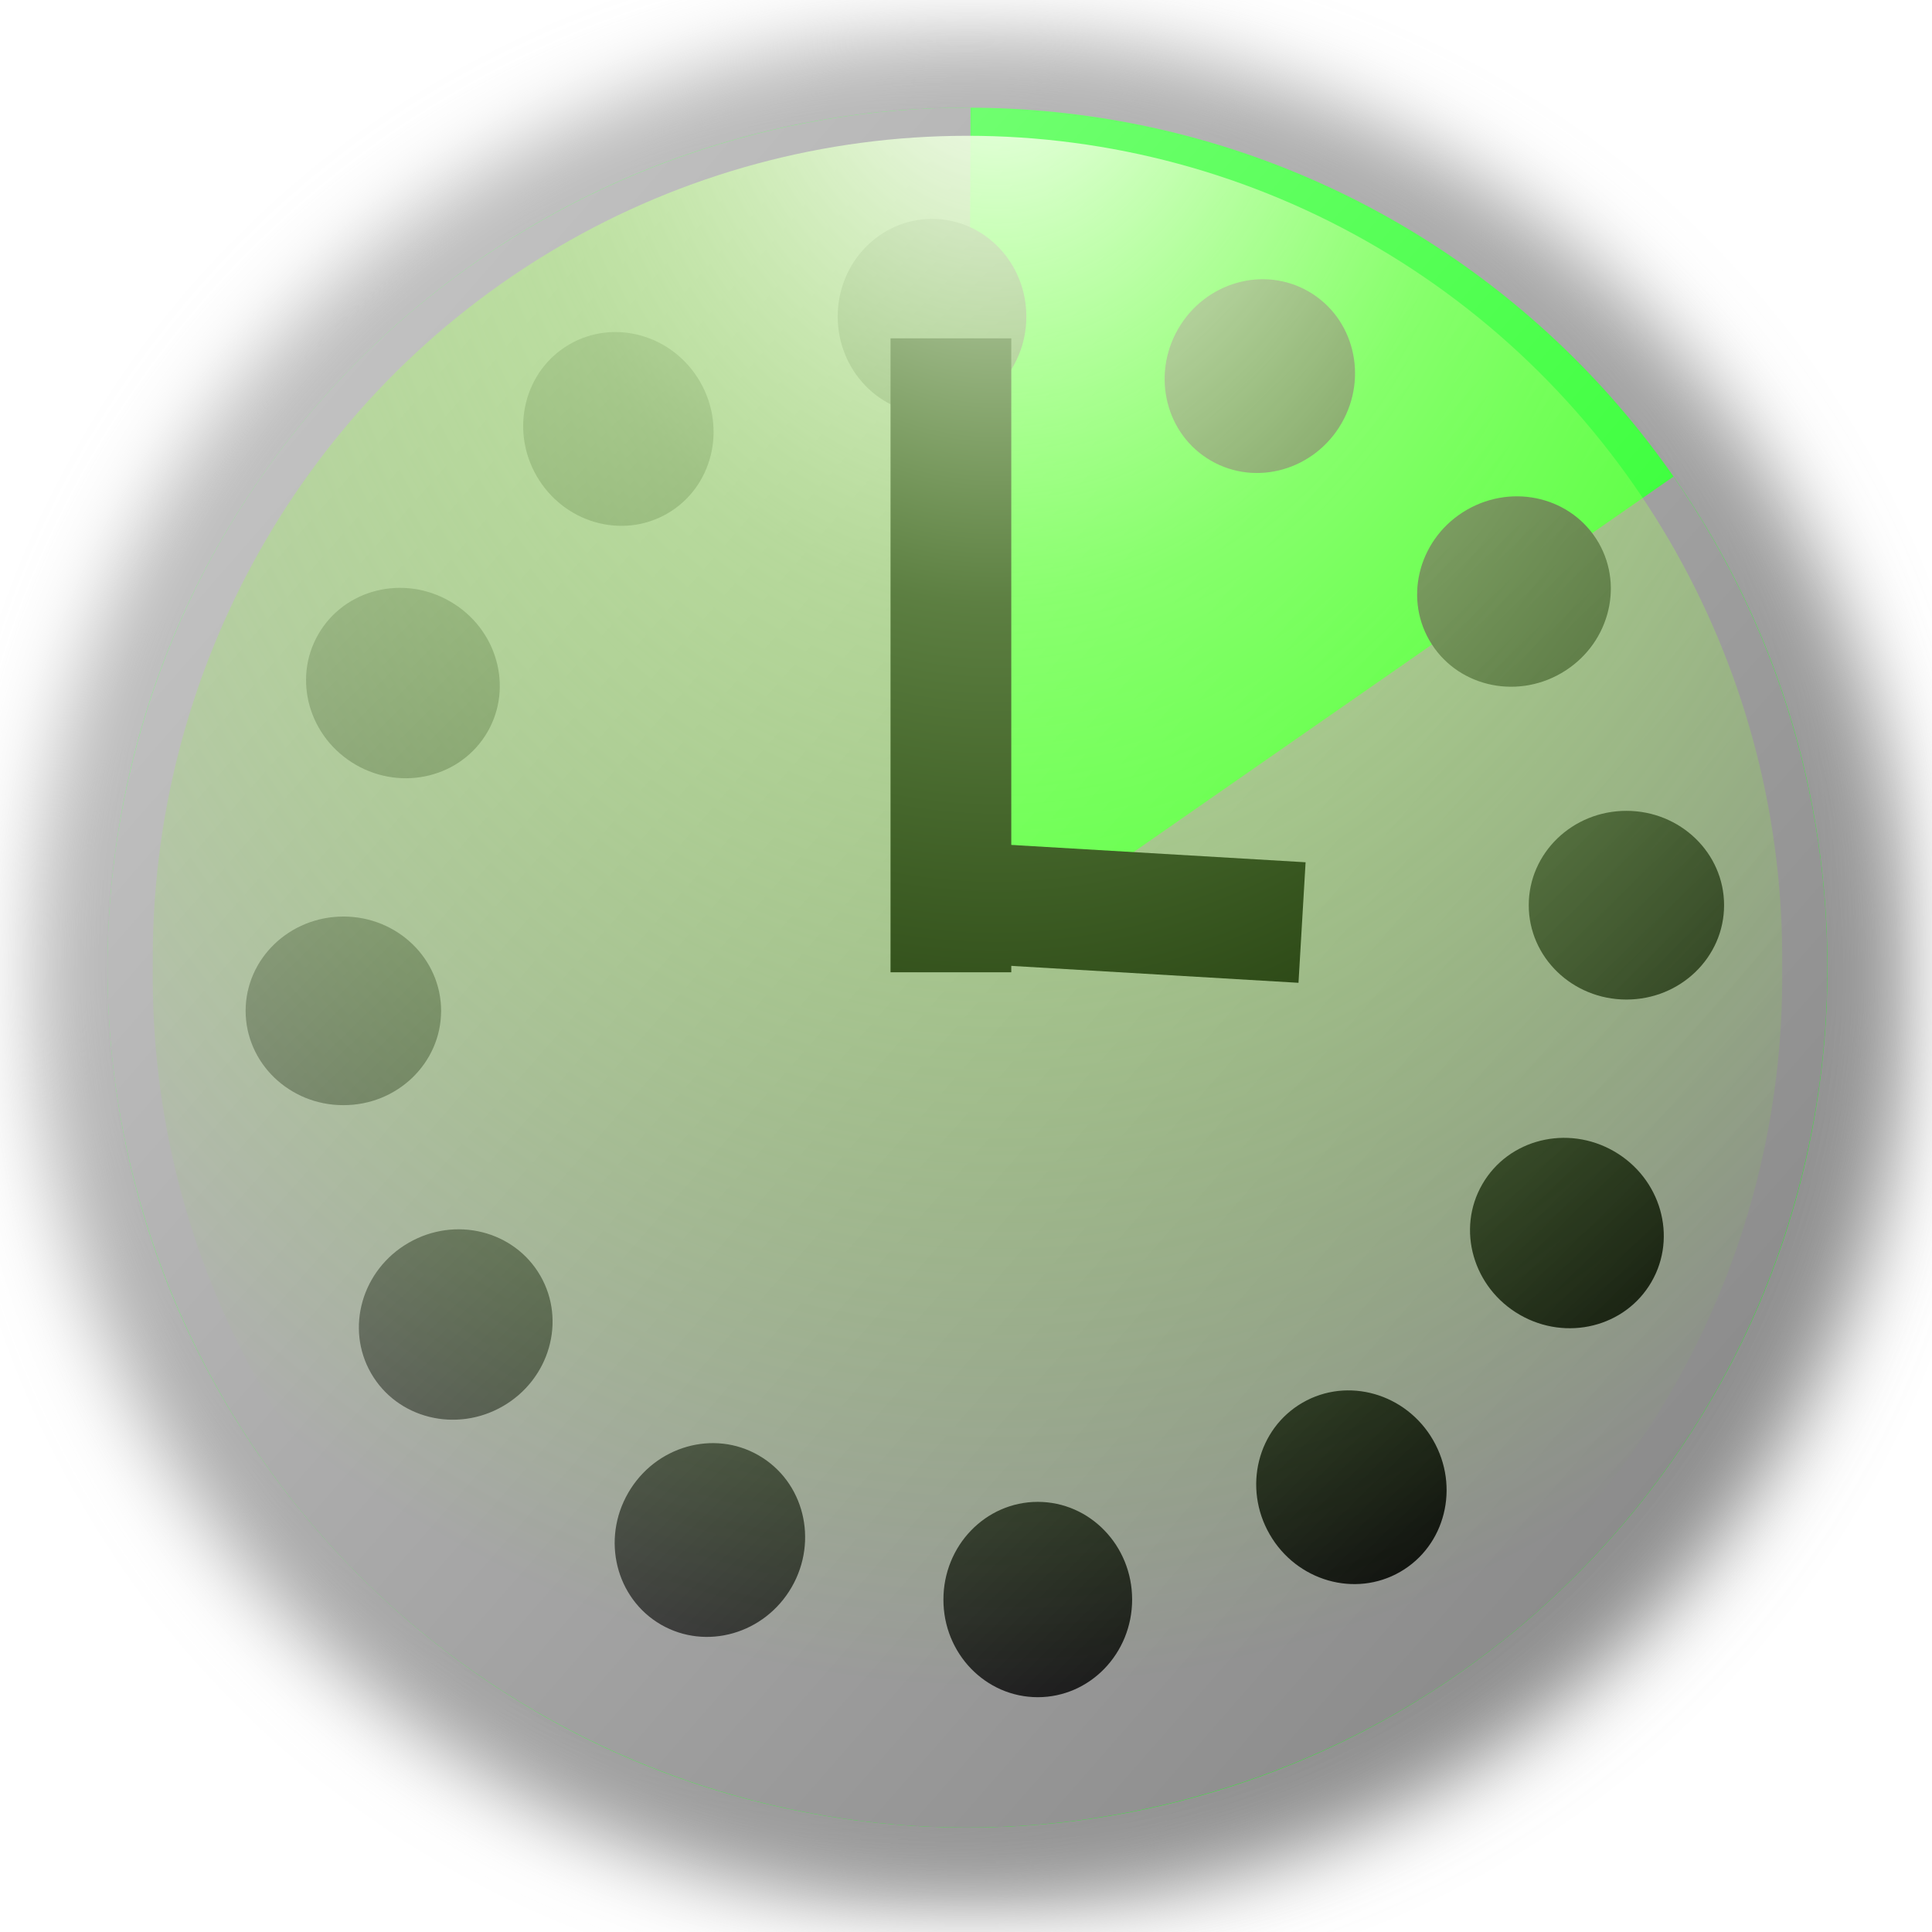
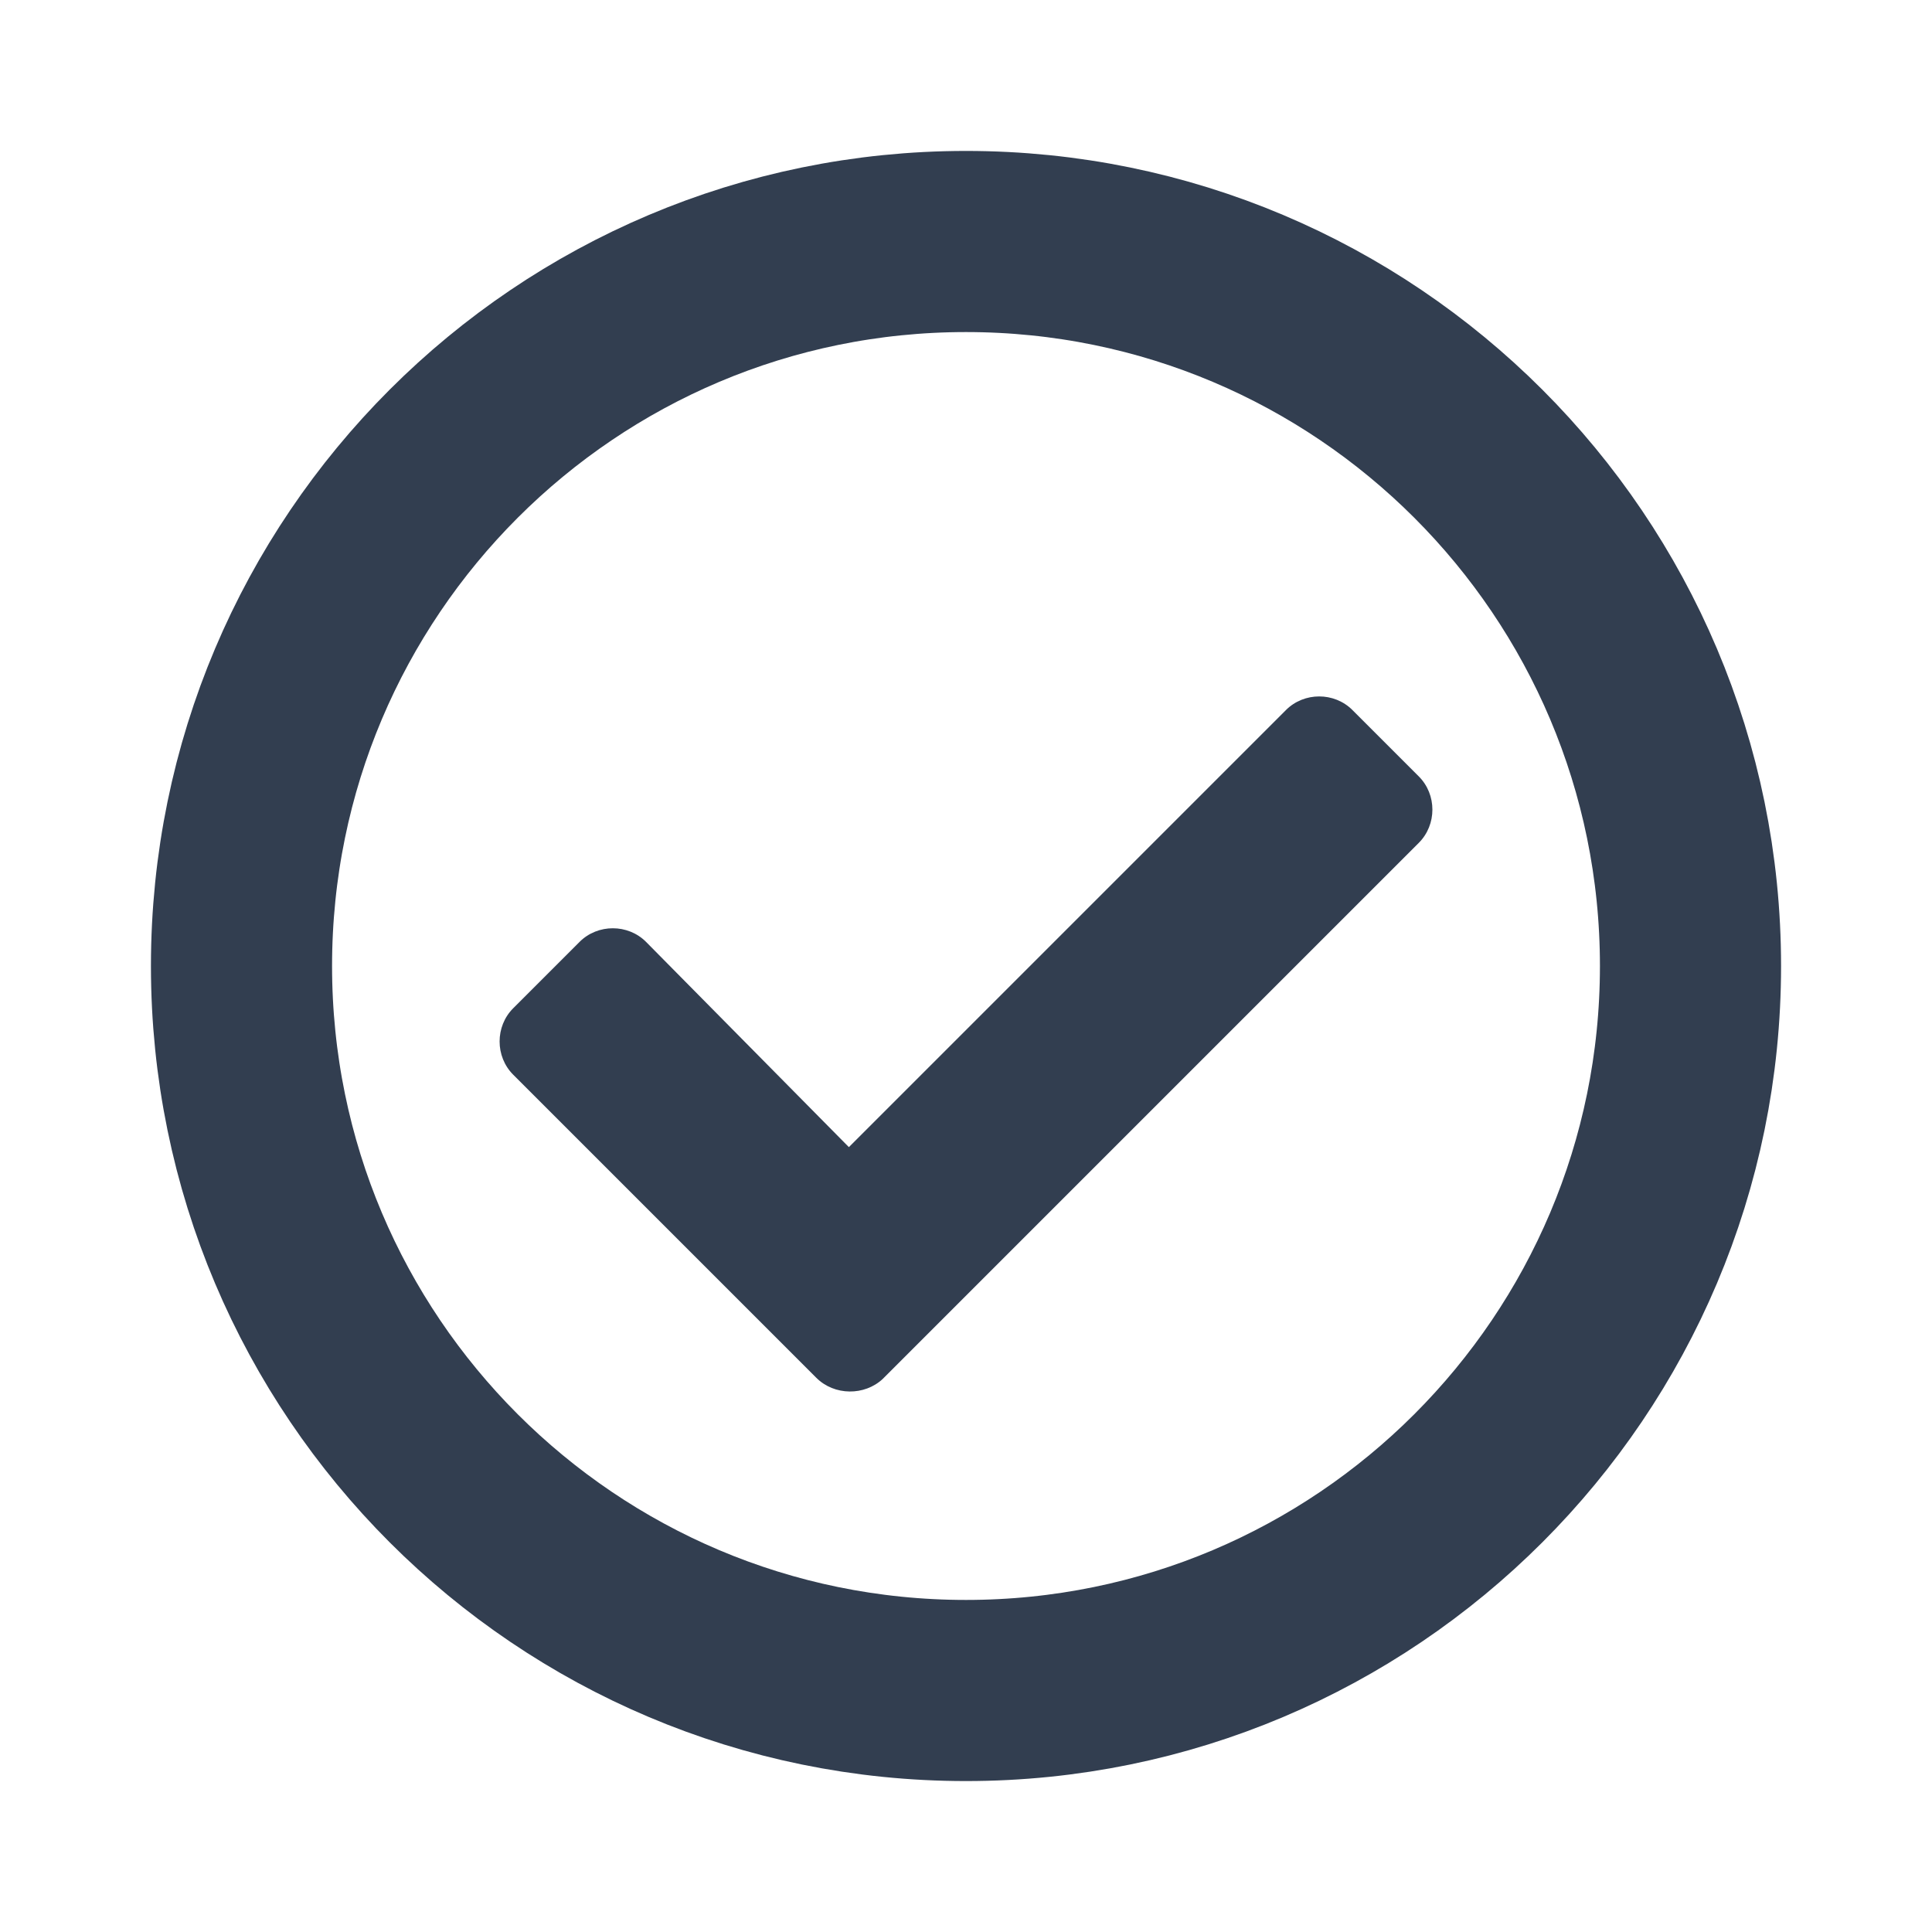
- <svg xmlns="http://www.w3.org/2000/svg" xmlns:xlink="http://www.w3.org/1999/xlink" width="16px" height="16px" id="svg2987" version="1.1">
-   <defs id="defs2989">
-     <linearGradient id="linearGradient4465">
-       <stop id="stop4467" offset="0" style="stop-color:#c1c1c1;stop-opacity:1;" />
-       <stop id="stop4469" offset="1" style="stop-color:#8c8c8c;stop-opacity:1;" />
-     </linearGradient>
-     <linearGradient id="linearGradient4424">
-       <stop style="stop-color:#000000;stop-opacity:1;" offset="0" id="stop4426" />
-       <stop style="stop-color:#b3b3b3;stop-opacity:1;" offset="1" id="stop4428" />
-     </linearGradient>
-     <linearGradient id="linearGradient4357">
-       <stop id="stop4359" offset="0" style="stop-color:#ffffff;stop-opacity:1;" />
-       <stop style="stop-color:#baff84;stop-opacity:0.498;" offset="0.364" id="stop4473" />
-       <stop id="stop4361" offset="1" style="stop-color:#76ff0a;stop-opacity:0;" />
-     </linearGradient>
-     <linearGradient id="linearGradient4347">
-       <stop id="stop4349" offset="0" style="stop-color:#c1c1c1;stop-opacity:1;" />
-       <stop id="stop4351" offset="1" style="stop-color:#8c8c8c;stop-opacity:1;" />
-     </linearGradient>
-     <linearGradient id="linearGradient3767">
-       <stop style="stop-color:#82ff82;stop-opacity:1;" offset="0" id="stop3769" />
-       <stop style="stop-color:#19ff19;stop-opacity:1;" offset="1" id="stop3771" />
-     </linearGradient>
-     <linearGradient xlink:href="#linearGradient4347" id="linearGradient3779" x1="2.225" y1="2.83" x2="14.039" y2="13.172" gradientUnits="userSpaceOnUse" />
-     <filter id="filter4339">
-       <feGaussianBlur stdDeviation="0.324" id="feGaussianBlur4341" />
-     </filter>
-     <linearGradient xlink:href="#linearGradient3767" id="linearGradient4345" gradientUnits="userSpaceOnUse" x1="2.225" y1="2.83" x2="14.039" y2="13.172" />
-     <linearGradient xlink:href="#linearGradient4424" id="linearGradient4430" x1="10.74" y1="16.149" x2="6.306" y2="-1.28" gradientUnits="userSpaceOnUse" />
-     <radialGradient xlink:href="#linearGradient4357" id="radialGradient4440" gradientUnits="userSpaceOnUse" gradientTransform="matrix(1.571298,0.01074232,-0.01353758,1.980168,-4.565548,-0.6835587)" cx="8.198" cy="-0.08" fx="8.198" fy="-0.08" r="7.778" />
-     <linearGradient xlink:href="#linearGradient4465" id="linearGradient4471" gradientUnits="userSpaceOnUse" x1="2.225" y1="2.83" x2="14.039" y2="13.172" />
-   </defs>
-   <g id="layer4" style="display:inline">
-     <path style="fill:url(#linearGradient3779);fill-opacity:1;stroke:none;display:inline;filter:url(#filter4339)" id="path2997" d="m 15.822,8.133 a 7.778,7.778 0 1 1 -15.556,0 7.778,7.778 0 1 1 15.556,0 z" transform="translate(0,-0.08838835)" />
+ <svg xmlns="http://www.w3.org/2000/svg" version="1.1" x="0px" y="0px" viewBox="0 0 160 160" style="enable-background:new 0 0 160 160;" xml:space="preserve">
+   <style type="text/css">
+ 	.st0{display:none;}
+ 	.st1{display:inline;fill:none;stroke:#323E50;stroke-width:15;stroke-linecap:round;stroke-miterlimit:10;}
+ 	.st2{display:inline;}
+ 	.st3{fill:#323E50;}
+ 	.st4{fill:none;stroke:#323E50;stroke-width:15;stroke-miterlimit:10;}
+ </style>
+   <g id="ring_1" class="st0">
+     <path class="st1" d="M80,20c22.2,0,41.6,12.1,52,30" />
  </g>
-   <g id="layer1" style="display:inline">
-     <path transform="matrix(0.9156293,0,0,0.9156293,0.6473722,0.5665854)" d="m 15.822,8.133 a 7.778,7.778 0 1 1 -15.556,0 7.778,7.778 0 1 1 15.556,0 z" id="path4343" style="fill:url(#linearGradient4345);fill-opacity:1;stroke:none" />
+   <g id="Layer_7" class="st0">
+     <g class="st2">
+       <path class="st3" d="M87.5,107.6h-11V66.2c-4,3.8-8.7,6.5-14.2,8.3v-10c2.9-0.9,6-2.7,9.3-5.3s5.7-5.7,6.9-9.2h8.9V107.6z" />
+     </g>
  </g>
-   <g id="layer5" style="display:inline">
-     <path style="fill:url(#linearGradient4471);fill-opacity:1;stroke:none;display:inline" id="path4462" d="M 14.429,3.692 A 7.778,7.778 0 1 1 8.071,0.355 L 8.043,8.133 z" transform="matrix(0.9156293,0,0,0.9156293,0.6473722,0.5665854)" />
+   <g id="ring_2" class="st0">
+     <path class="st1" d="M80,20c33.1,0,60,26.9,60,60c0,10.9-2.9,21.2-8,30" />
  </g>
-   <g id="layer2" style="display:inline">
-     <path id="use4309" transform="matrix(0.773237,-0.4464286,0.4464286,0.773237,-1.97159,5.552933)" style="fill:url(#linearGradient4430);fill-opacity:1;stroke:none" d="M 8.875,2.031 C 8.875,2.532 8.483,2.938 8,2.938 7.517,2.938 7.125,2.532 7.125,2.031 7.125,1.531 7.517,1.125 8,1.125 c 0.483,0 0.875,0.406 0.875,0.906 z M 5.848,2.636 C 6.099,3.069 5.962,3.617 5.544,3.858 5.125,4.1 4.583,3.944 4.333,3.511 4.083,3.077 4.219,2.53 4.638,2.289 5.056,2.047 5.598,2.202 5.848,2.636 z M 3.53,4.673 C 3.963,4.923 4.119,5.465 3.877,5.884 3.635,6.302 3.088,6.439 2.655,6.188 2.221,5.938 2.066,5.396 2.307,4.977 2.549,4.559 3.096,4.423 3.53,4.673 z m -0.99,2.923 c 0.501,0 0.906,0.392 0.906,0.875 0,0.483 -0.406,0.875 -0.906,0.875 -0.501,0 -0.906,-0.392 -0.906,-0.875 0,-0.483 0.406,-0.875 0.906,-0.875 z M 3.145,10.623 c 0.433,-0.25 0.981,-0.114 1.222,0.305 0.242,0.419 0.086,0.961 -0.347,1.211 C 3.586,12.389 3.039,12.252 2.797,11.834 2.556,11.415 2.711,10.873 3.145,10.623 z m 2.037,2.319 c 0.25,-0.433 0.792,-0.589 1.211,-0.347 0.419,0.242 0.555,0.789 0.305,1.222 -0.25,0.433 -0.792,0.589 -1.211,0.347 C 5.068,13.922 4.931,13.375 5.182,12.942 z m 2.923,0.99 c 0,-0.501 0.392,-0.906 0.875,-0.906 0.483,0 0.875,0.406 0.875,0.906 0,0.501 -0.392,0.906 -0.875,0.906 -0.483,0 -0.875,-0.406 -0.875,-0.906 z M 11.132,13.327 c -0.25,-0.433 -0.114,-0.981 0.305,-1.222 0.419,-0.242 0.961,-0.086 1.211,0.347 0.25,0.433 0.114,0.981 -0.305,1.222 -0.419,0.242 -0.961,0.086 -1.211,-0.347 z m 2.319,-2.037 c -0.433,-0.25 -0.589,-0.792 -0.347,-1.211 0.242,-0.419 0.789,-0.555 1.222,-0.305 0.433,0.25 0.589,0.792 0.347,1.211 -0.242,0.419 -0.789,0.555 -1.222,0.305 z M 14.44,8.366 c -0.501,0 -0.906,-0.392 -0.906,-0.875 0,-0.483 0.406,-0.875 0.906,-0.875 0.501,0 0.906,0.392 0.906,0.875 0,0.483 -0.406,0.875 -0.906,0.875 z M 13.835,5.34 C 13.402,5.59 12.855,5.454 12.613,5.035 12.371,4.617 12.527,4.074 12.96,3.824 c 0.433,-0.25 0.981,-0.114 1.222,0.305 0.242,0.419 0.086,0.961 -0.347,1.211 z M 11.798,3.021 C 11.548,3.454 11.006,3.61 10.588,3.368 10.169,3.127 10.033,2.579 10.283,2.146 10.533,1.712 11.075,1.557 11.494,1.799 11.912,2.04 12.049,2.587 11.798,3.021 z" />
-     <path style="fill:none;stroke:#000000;stroke-width:1px;stroke-linecap:butt;stroke-linejoin:miter;stroke-opacity:1" d="m 7.875,2.802 0,5.25" id="path4436" />
-     <path style="fill:none;stroke:#000000;stroke-width:1px;stroke-linecap:butt;stroke-linejoin:miter;stroke-opacity:1" d="M 7.778,7.463 10.783,7.64" id="path4438" />
+   <g id="Layer_7_copy" class="st0">
+     <g class="st2">
+       <path class="st3" d="M98.2,97.4v10.2H59.7c0.4-3.9,1.7-7.5,3.8-11c2.1-3.5,6.2-8,12.3-13.7c4.9-4.6,8-7.7,9.1-9.4    c1.5-2.3,2.3-4.5,2.3-6.7c0-2.4-0.7-4.3-2-5.6c-1.3-1.3-3.1-2-5.4-2c-2.3,0-4.1,0.7-5.5,2.1c-1.4,1.4-2.1,3.7-2.3,6.9L61,67    c0.7-6,2.7-10.4,6.1-13c3.4-2.6,7.7-3.9,12.9-3.9c5.7,0,10.1,1.5,13.3,4.6c3.2,3,4.8,6.8,4.8,11.4c0,2.6-0.5,5-1.4,7.4    c-0.9,2.3-2.4,4.8-4.4,7.3c-1.3,1.7-3.7,4.1-7.2,7.3c-3.5,3.2-5.7,5.3-6.6,6.3c-0.9,1-1.7,2.1-2.2,3H98.2z" />
+     </g>
  </g>
-   <g id="layer3" style="display:inline">
-     <path style="fill:url(#radialGradient4440);fill-opacity:1;stroke:none" id="path4353" d="m 15.412,8.133 a 7.369,7.437 0 1 1 -14.737,0 7.369,7.437 0 1 1 14.737,0 z" transform="matrix(0.9156293,0,0,0.9156293,0.6473722,0.5665854)" />
+   <g id="ring_3" class="st0">
+     <path class="st1" d="M80,20c33.1,0,60,26.9,60,60s-26.9,60-60,60" />
+   </g>
+   <g id="Layer_7_copy_2" class="st0">
+     <g class="st2">
+       <path class="st3" d="M60.8,91.4l10.6-1.3c0.3,2.7,1.2,4.8,2.7,6.2c1.5,1.4,3.3,2.1,5.4,2.1c2.3,0,4.2-0.9,5.7-2.6    c1.5-1.7,2.3-4,2.3-7c0-2.8-0.7-4.9-2.2-6.6c-1.5-1.6-3.3-2.4-5.4-2.4c-1.4,0-3.1,0.3-5,0.8l1.2-8.9c3,0.1,5.2-0.6,6.8-1.9    s2.3-3.2,2.3-5.4c0-1.9-0.6-3.5-1.7-4.6c-1.1-1.1-2.7-1.7-4.6-1.7c-1.9,0-3.5,0.7-4.8,2c-1.3,1.3-2.1,3.2-2.4,5.7L61.6,64    c0.7-3.5,1.8-6.2,3.2-8.3c1.4-2.1,3.4-3.7,5.9-4.9c2.5-1.2,5.4-1.8,8.5-1.8c5.4,0,9.7,1.7,13,5.2c2.7,2.8,4,6,4,9.5    c0,5-2.7,9-8.2,12c3.3,0.7,5.9,2.3,7.9,4.7c2,2.4,2.9,5.4,2.9,8.9c0,5-1.8,9.3-5.5,12.9c-3.7,3.5-8.2,5.3-13.7,5.3    c-5.2,0-9.5-1.5-12.9-4.5C63.3,100.1,61.3,96.2,60.8,91.4z" />
+     </g>
+   </g>
+   <g id="ring_4" class="st0">
+     <path class="st1" d="M80,20c33.1,0,60,26.9,60,60s-26.9,60-60,60c-22.2,0-41.6-12.1-52-30" />
+   </g>
+   <g id="Layer_7_copy_3" class="st0">
+     <g class="st2">
+       <path class="st3" d="M82.7,107.6V96.1H59.2v-9.6l24.8-36.4h9.2v36.3h7.1v9.6h-7.1v11.5H82.7z M82.7,86.4V66.8L69.5,86.4H82.7z" />
+     </g>
+   </g>
+   <g id="ring_5" class="st0">
+     <path class="st1" d="M80,20c33.1,0,60,26.9,60,60s-26.9,60-60,60s-60-26.9-60-60c0-10.9,2.9-21.2,8-30" />
+   </g>
+   <g id="Layer_7_copy_4" class="st0">
+     <g class="st2">
+       <path class="st3" d="M61.3,92l10.9-1.1c0.3,2.5,1.2,4.4,2.8,5.9c1.5,1.4,3.3,2.2,5.3,2.2c2.3,0,4.2-0.9,5.8-2.8    c1.6-1.9,2.4-4.7,2.4-8.4c0-3.5-0.8-6.2-2.4-7.9c-1.6-1.8-3.6-2.6-6.2-2.6c-3.2,0-6,1.4-8.5,4.2l-8.9-1.3l5.6-29.8h29v10.3H76.6    l-1.7,9.7c2.4-1.2,4.9-1.8,7.5-1.8c4.9,0,9,1.8,12.4,5.3c3.4,3.5,5.1,8.1,5.1,13.8c0,4.7-1.4,8.9-4.1,12.6    c-3.7,5.1-8.9,7.6-15.5,7.6c-5.3,0-9.6-1.4-12.9-4.3C64,100.6,62,96.8,61.3,92z" />
+     </g>
+   </g>
+   <g id="ring_6">
+     <circle class="st4" cx="80" cy="80" r="60" />
+   </g>
+   <g id="Layer_7_copy_5" class="st0">
+     <g class="st2">
+       <path class="st3" d="M98.3,63.5l-10.6,1.2c-0.3-2.2-0.9-3.8-2-4.8c-1.1-1-2.5-1.6-4.3-1.6c-2.3,0-4.3,1-5.9,3.1    c-1.6,2.1-2.6,6.4-3,13c2.7-3.2,6.1-4.8,10.2-4.8c4.6,0,8.5,1.7,11.8,5.2c3.3,3.5,4.9,8,4.9,13.5c0,5.9-1.7,10.6-5.2,14.1    c-3.4,3.5-7.9,5.3-13.2,5.3c-5.8,0-10.5-2.2-14.3-6.7c-3.7-4.5-5.6-11.9-5.6-22.1c0-10.5,1.9-18.1,5.8-22.7c3.9-4.6,8.9-7,15.1-7    c4.3,0,7.9,1.2,10.8,3.7C95.7,55.3,97.6,58.9,98.3,63.5z M73.5,87.4c0,3.6,0.8,6.3,2.5,8.3c1.6,1.9,3.5,2.9,5.6,2.9    c2,0,3.7-0.8,5.1-2.4c1.4-1.6,2-4.2,2-7.8c0-3.7-0.7-6.5-2.2-8.2c-1.5-1.7-3.3-2.6-5.5-2.6c-2.1,0-3.9,0.8-5.4,2.5    C74.2,81.8,73.5,84.2,73.5,87.4z" />
+     </g>
+   </g>
+   <g id="Layer_13">
+     <path class="st3" d="M67.6,114.1L42.5,89c-1.5-1.5-1.5-4,0-5.5l5.5-5.5c1.5-1.5,4-1.5,5.5,0L70.3,95l36.2-36.2c1.5-1.5,4-1.5,5.5,0   l5.5,5.5c1.5,1.5,1.5,4,0,5.5l-44.4,44.4C71.6,115.6,69.1,115.6,67.6,114.1L67.6,114.1z" />
  </g>
</svg>
